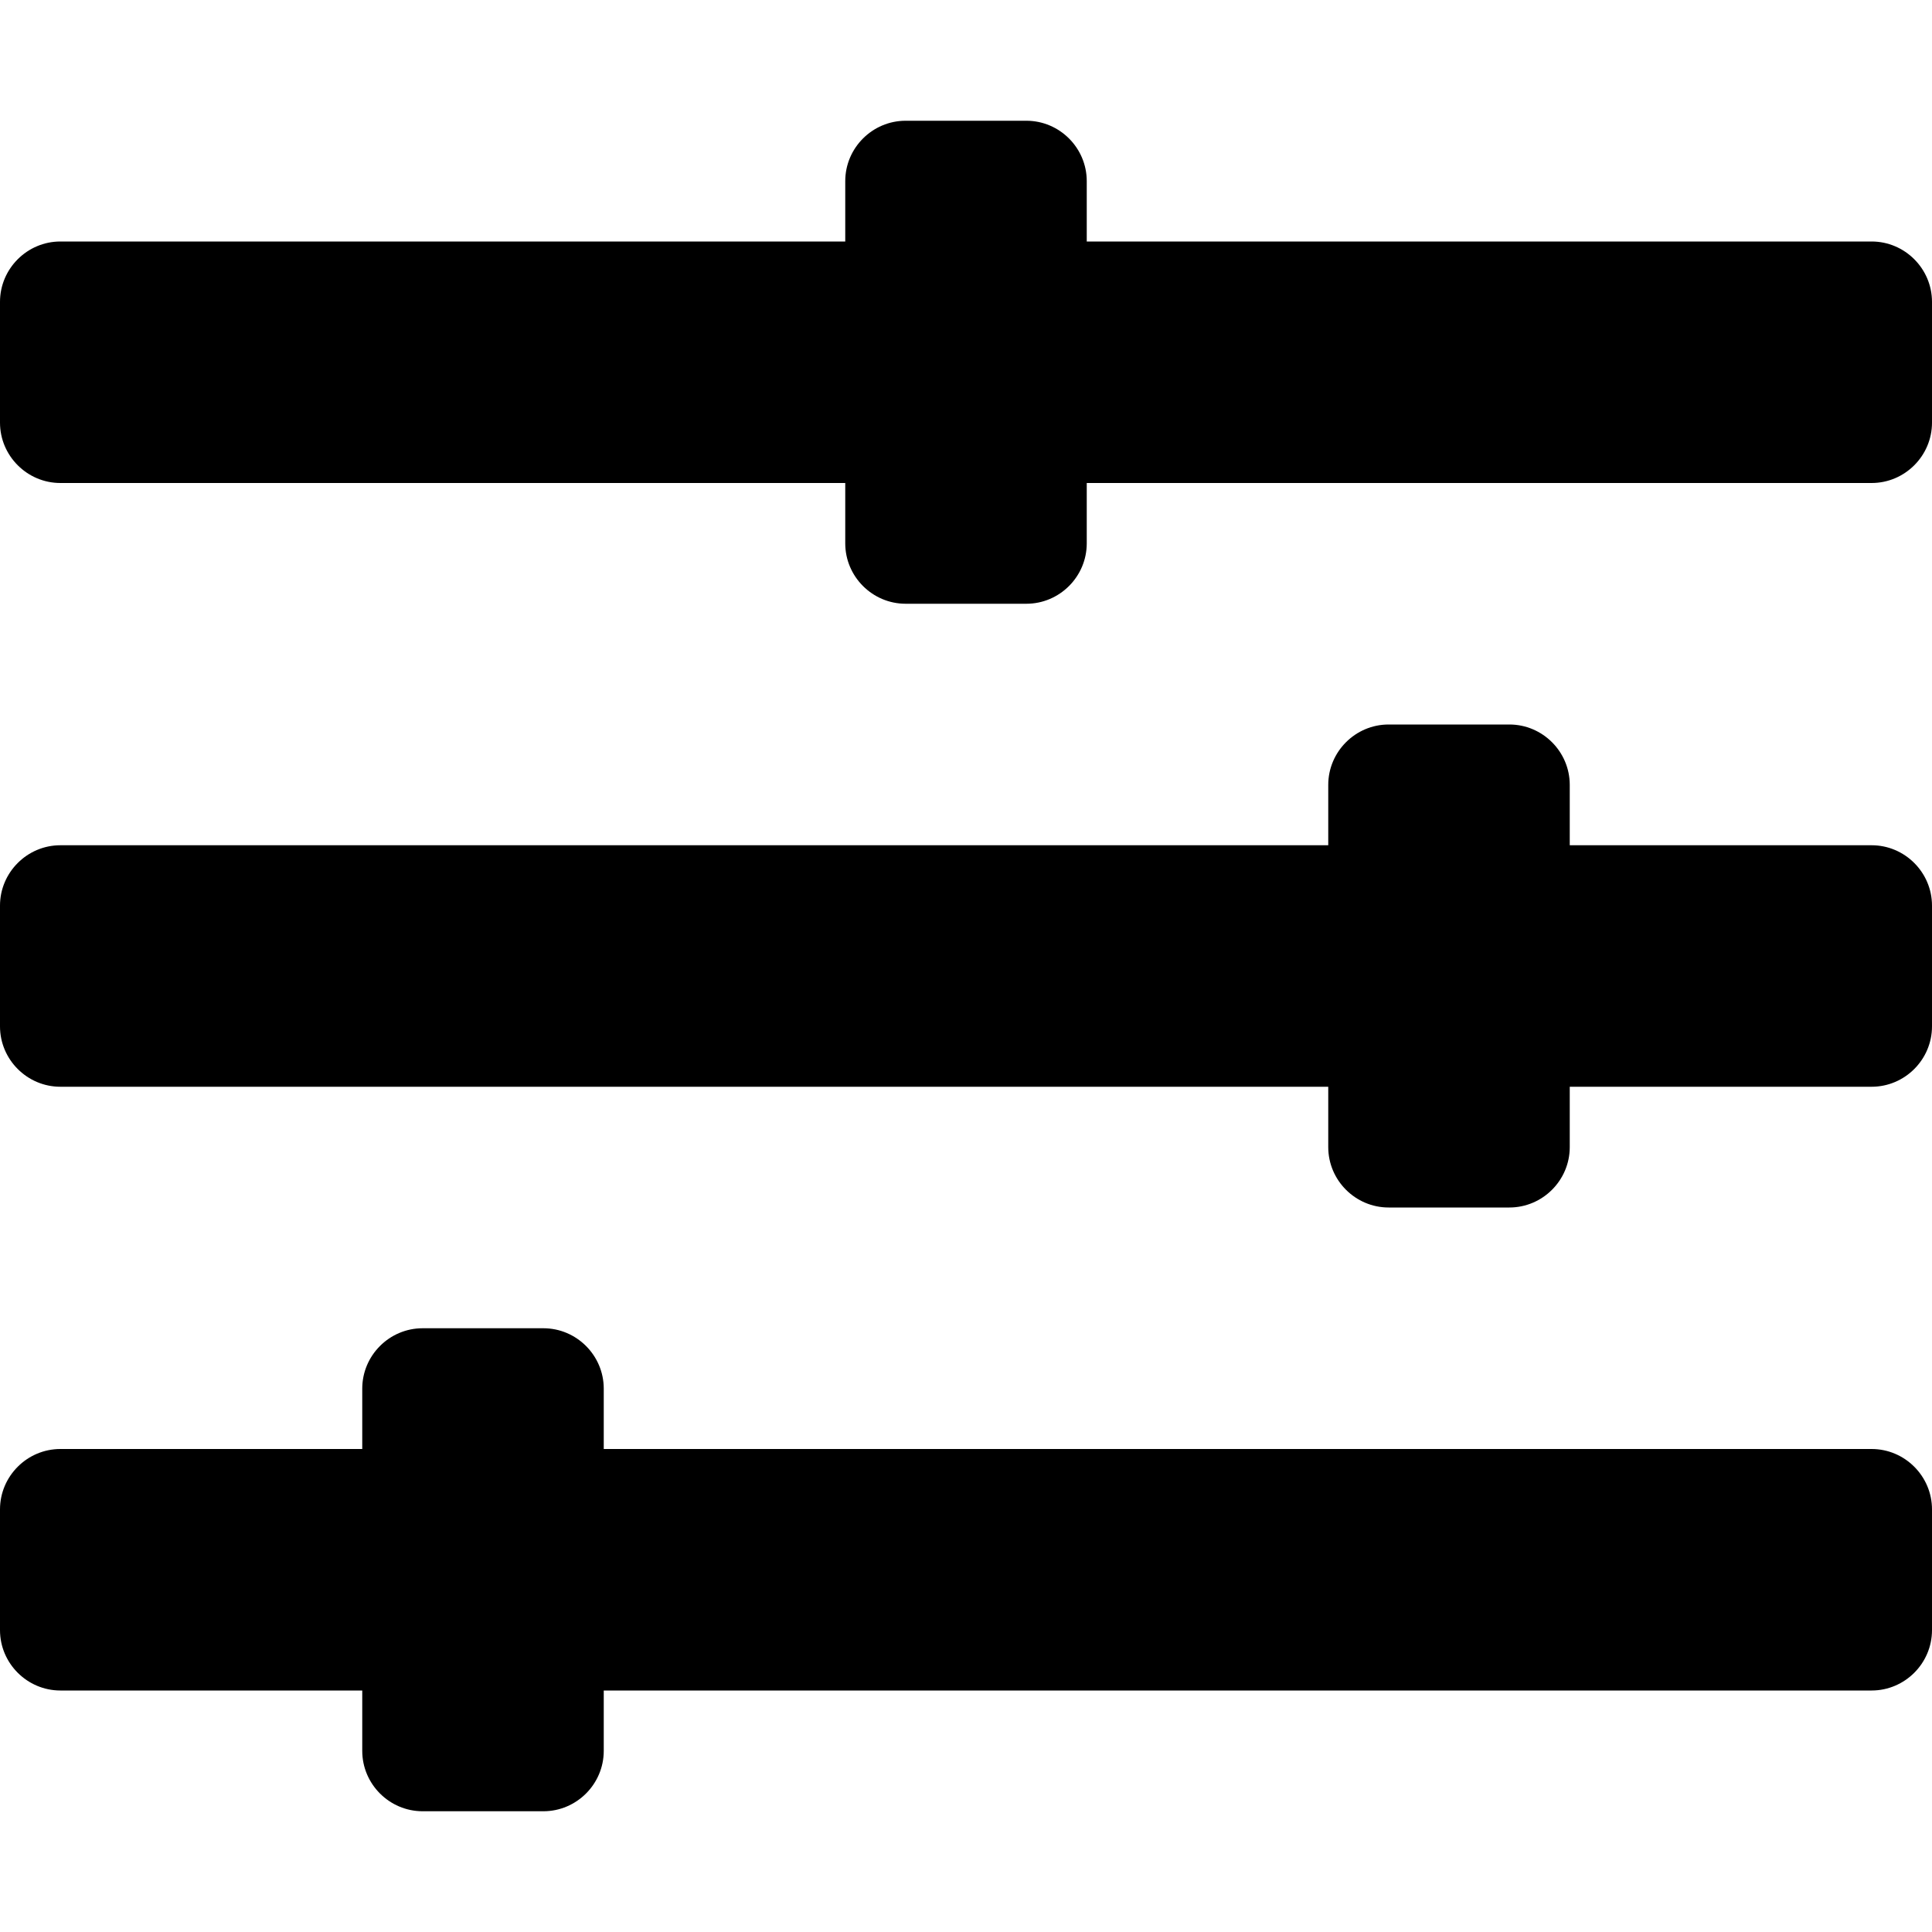
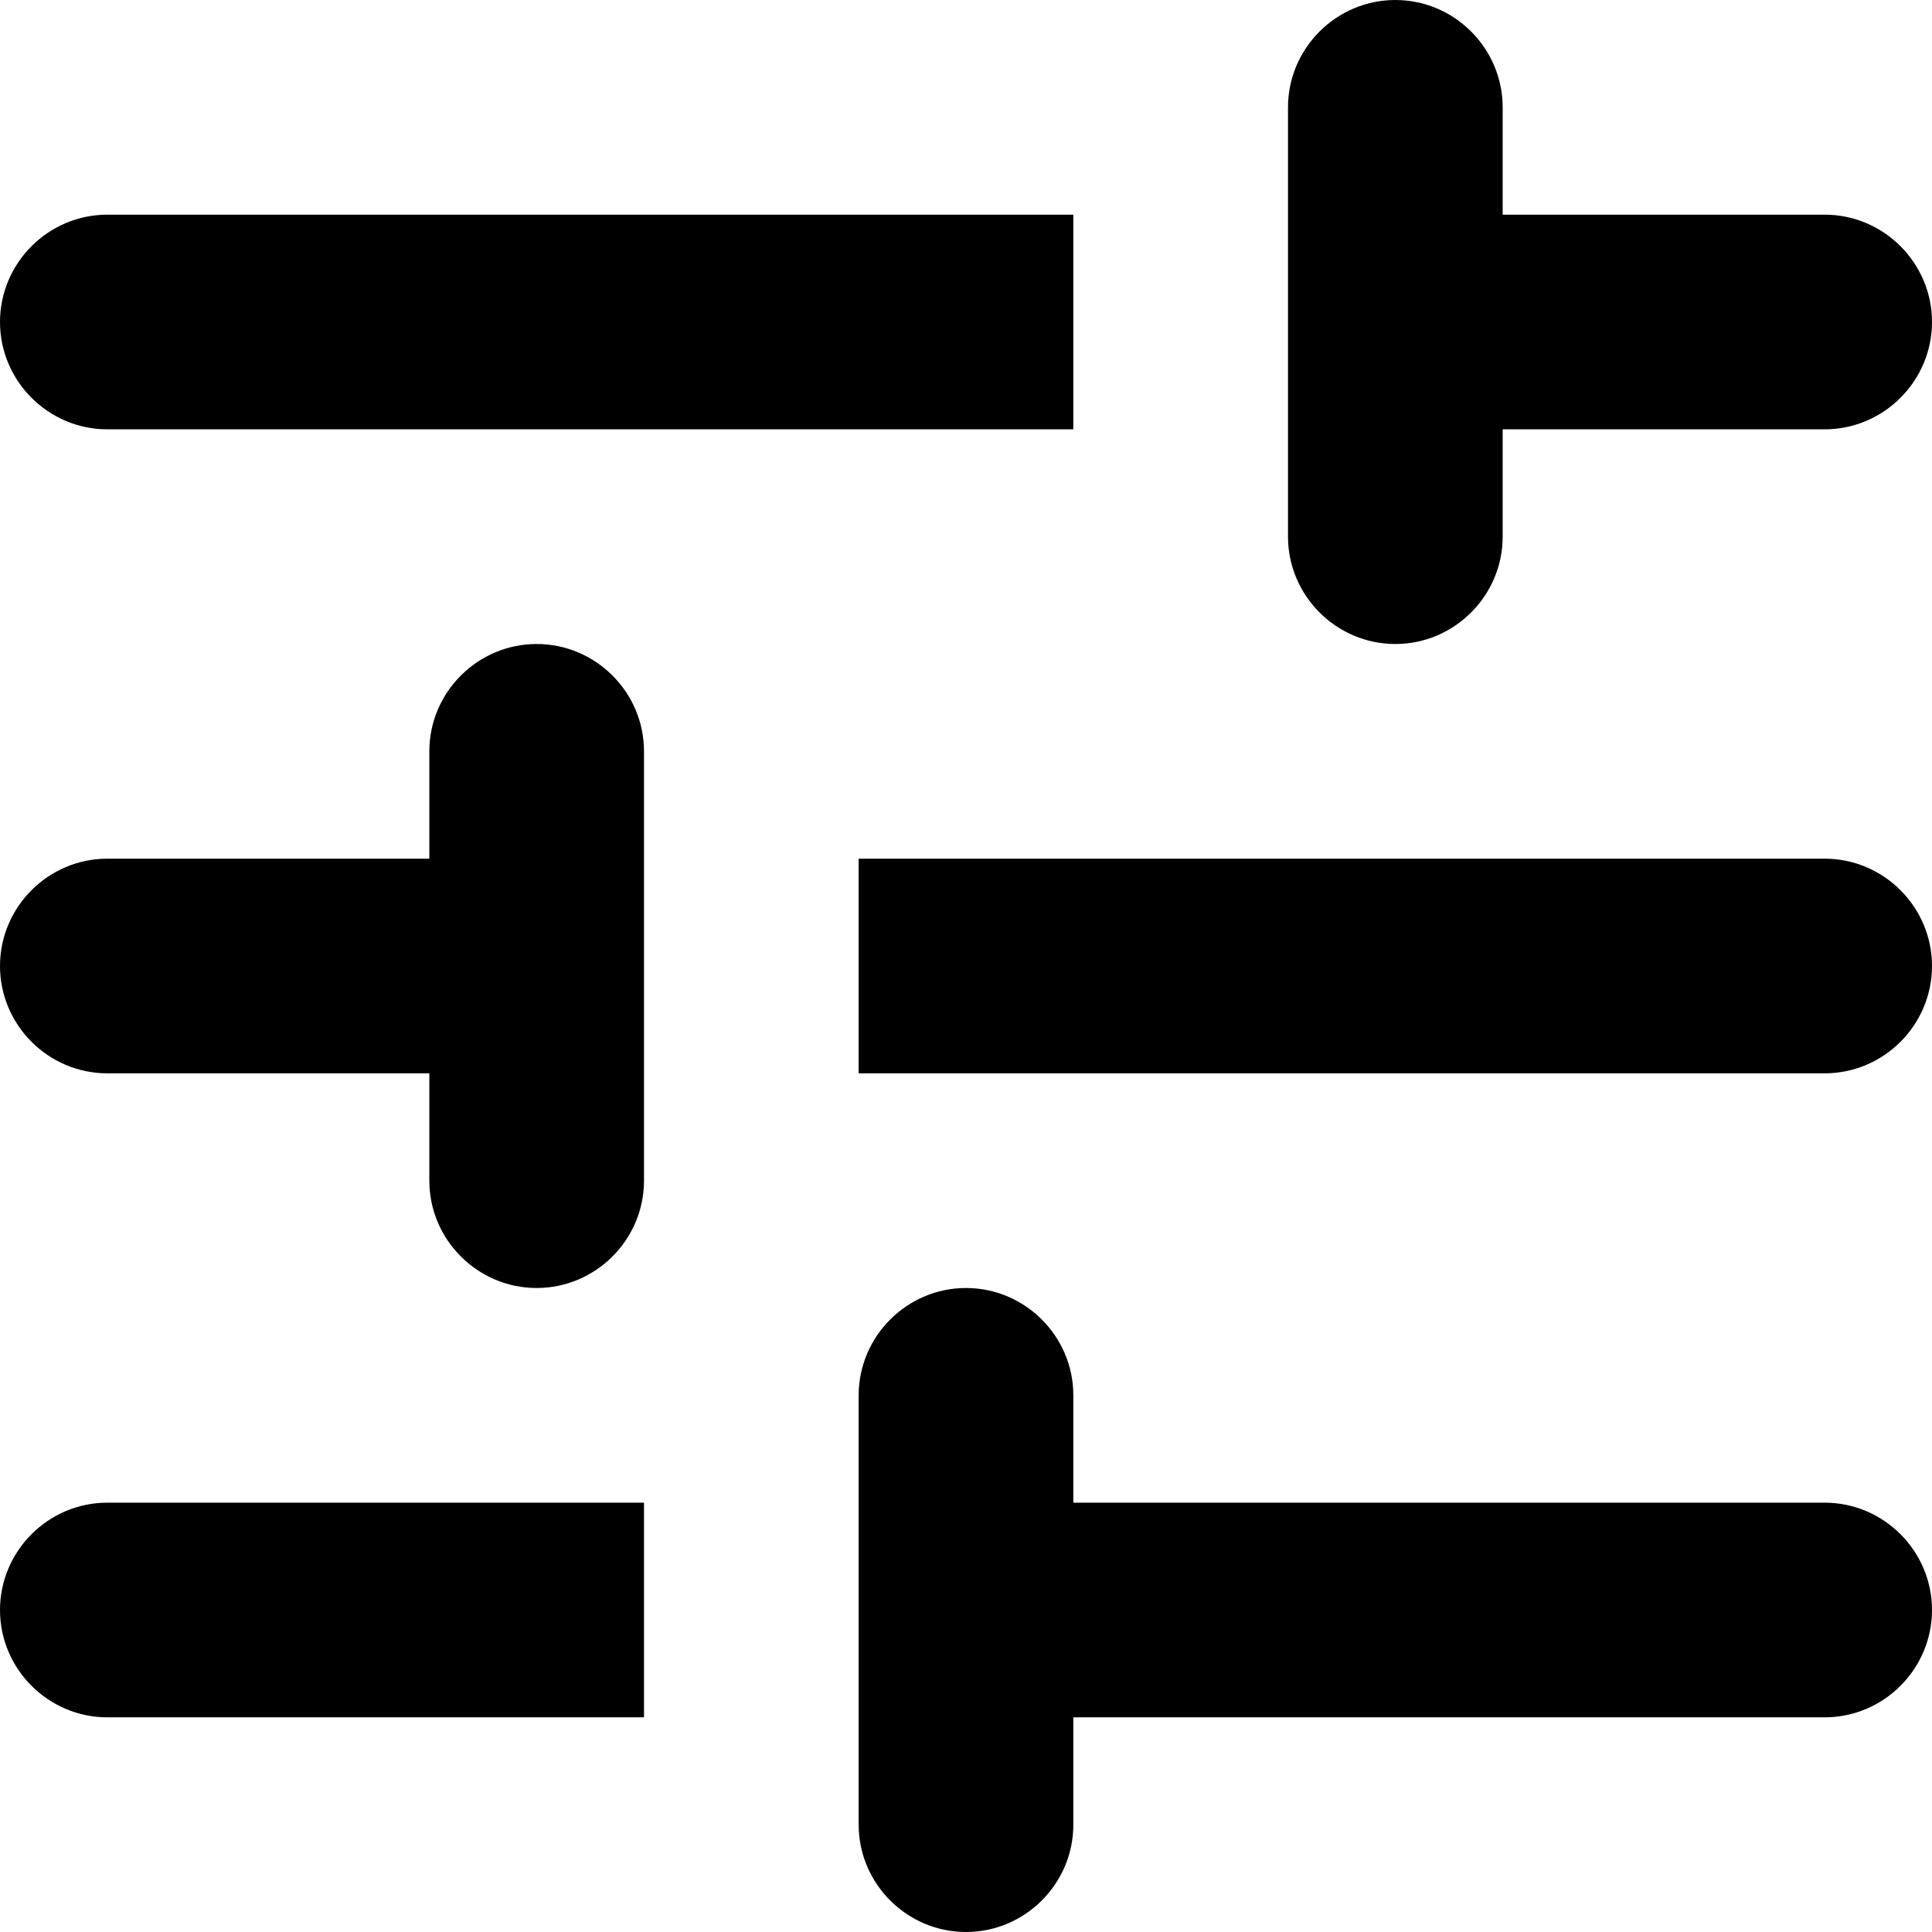
- <svg xmlns="http://www.w3.org/2000/svg" viewBox="0 0 512 512">
-   <path fill="currentColor" d="M496 384H160v-16c0-8.8-7.2-16-16-16h-32c-8.8 0-16 7.2-16 16v16H16c-8.8 0-16 7.2-16 16v32c0 8.8 7.2 16 16 16h80v16c0 8.8 7.2 16 16 16h32c8.8 0 16-7.2 16-16v-16h336c8.8 0 16-7.2 16-16v-32c0-8.8-7.2-16-16-16zm0-160h-80v-16c0-8.8-7.2-16-16-16h-32c-8.8 0-16 7.2-16 16v16H16c-8.8 0-16 7.2-16 16v32c0 8.8 7.2 16 16 16h336v16c0 8.8 7.2 16 16 16h32c8.8 0 16-7.2 16-16v-16h80c8.8 0 16-7.2 16-16v-32c0-8.8-7.2-16-16-16zm0-160H288V48c0-8.8-7.2-16-16-16h-32c-8.8 0-16 7.2-16 16v16H16C7.2 64 0 71.2 0 80v32c0 8.8 7.2 16 16 16h208v16c0 8.8 7.2 16 16 16h32c8.8 0 16-7.2 16-16v-16h208c8.8 0 16-7.2 16-16V80c0-8.8-7.2-16-16-16z">
-     </path>
+ <svg xmlns="http://www.w3.org/2000/svg" viewBox="0 0 18 18">
+   <path d="M0 15C0 15.55 0.45 16 1 16H6V14H1C0.45 14 0 14.45 0 15ZM0 3C0 3.55 0.45 4 1 4H10V2H1C0.45 2 0 2.45 0 3ZM10 17V16H17C17.55 16 18 15.55 18 15C18 14.45 17.55 14 17 14H10V13C10 12.45 9.55 12 9 12C8.45 12 8 12.45 8 13V17C8 17.55 8.45 18 9 18C9.55 18 10 17.55 10 17ZM4 7V8H1C0.45 8 0 8.45 0 9C0 9.55 0.45 10 1 10H4V11C4 11.55 4.45 12 5 12C5.55 12 6 11.55 6 11V7C6 6.45 5.55 6 5 6C4.45 6 4 6.45 4 7ZM18 9C18 8.45 17.55 8 17 8H8V10H17C17.55 10 18 9.55 18 9ZM13 6C13.55 6 14 5.55 14 5V4H17C17.55 4 18 3.55 18 3C18 2.45 17.55 2 17 2H14V1C14 0.45 13.55 0 13 0C12.45 0 12 0.45 12 1V5C12 5.55 12.45 6 13 6Z" />
</svg>
